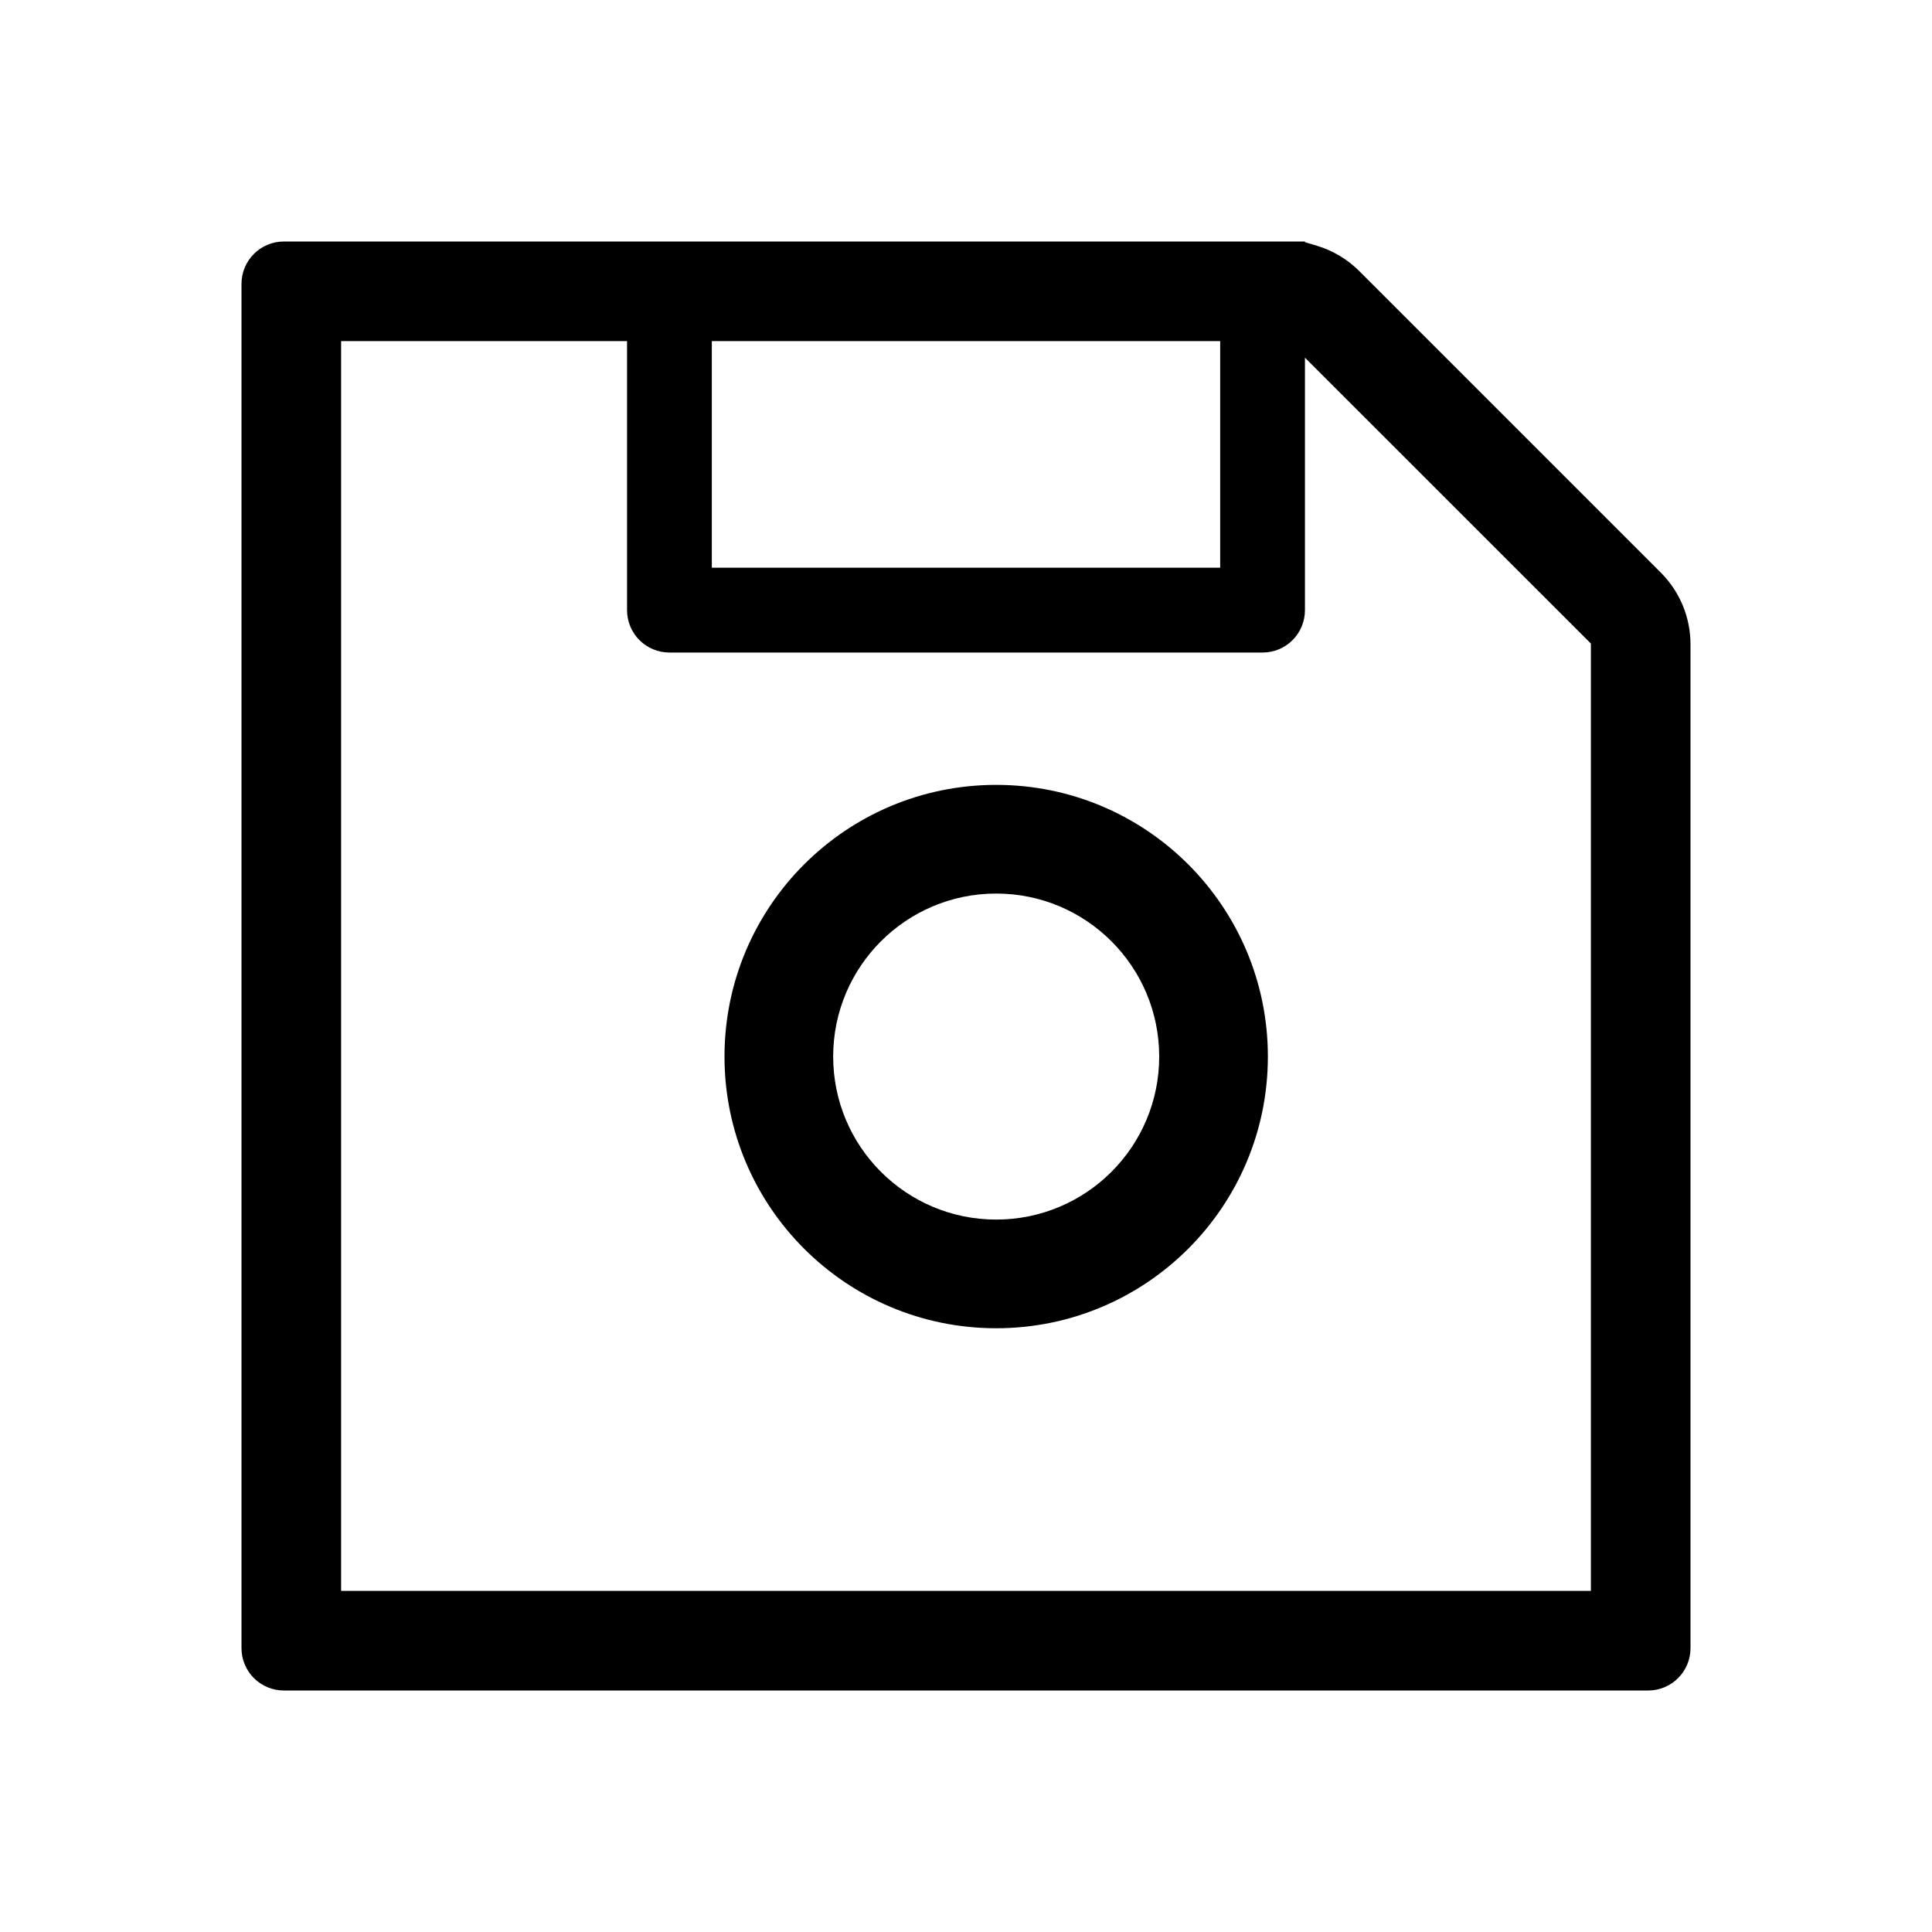
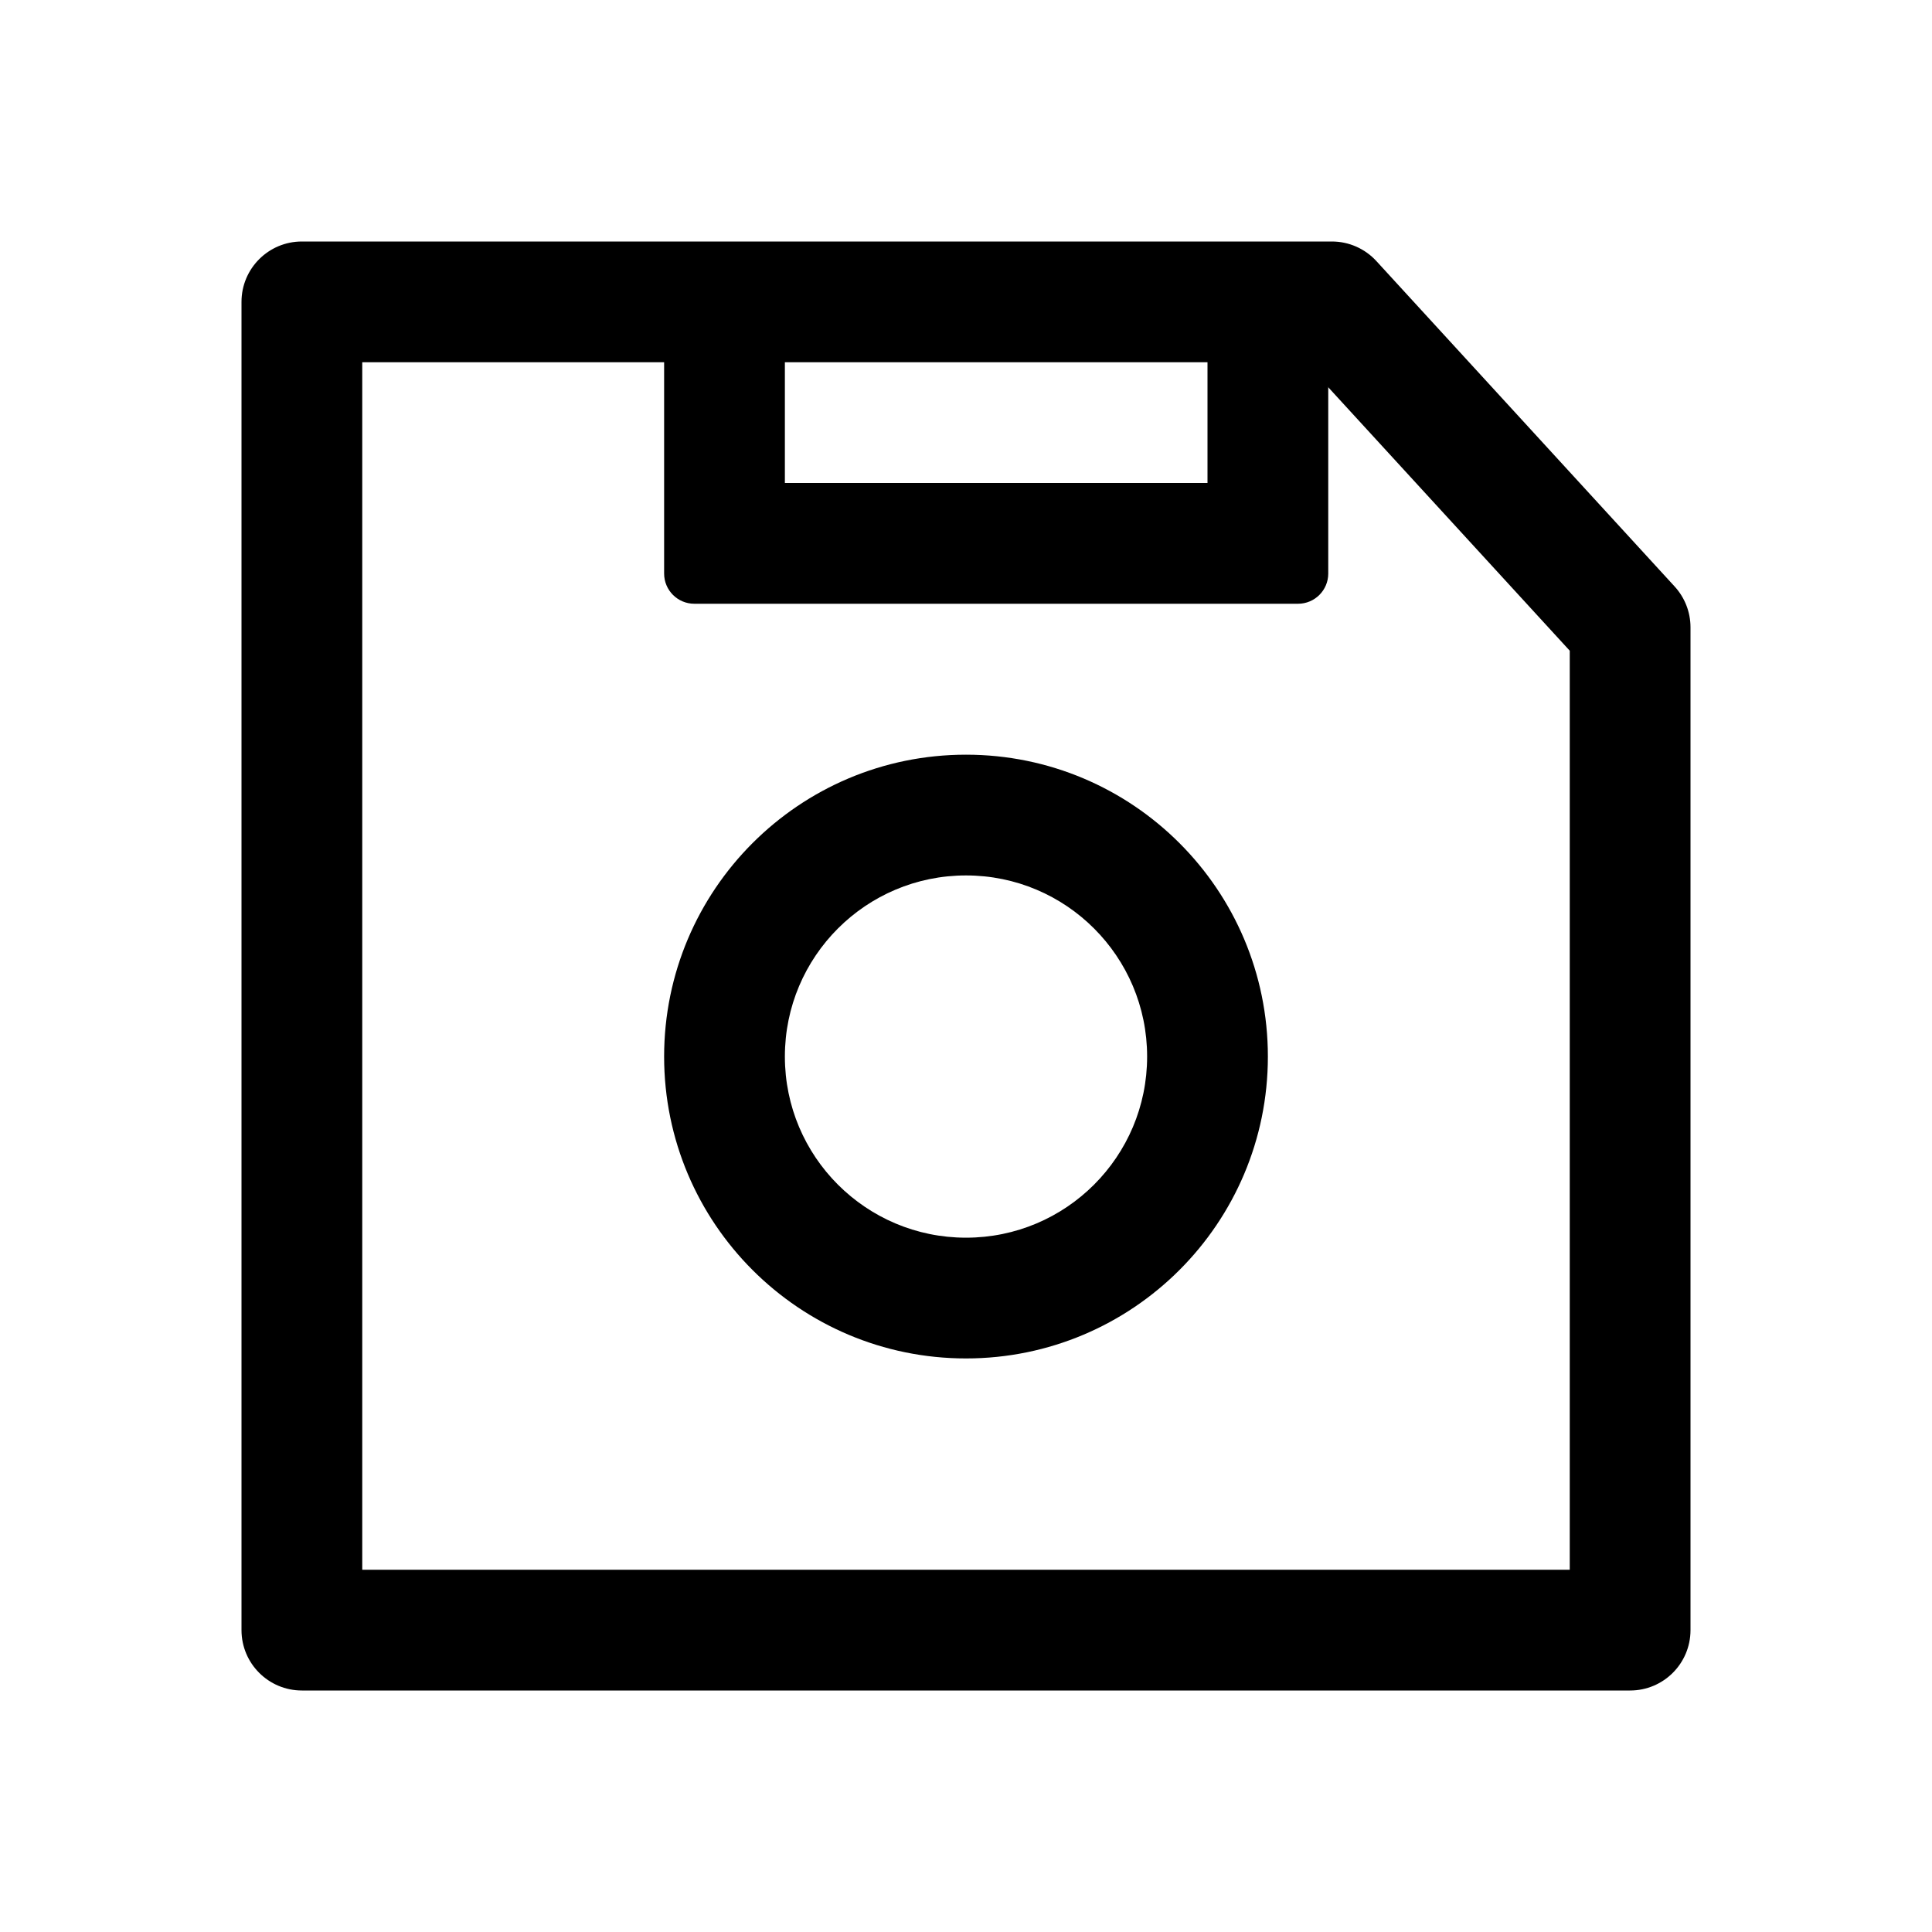
- <svg xmlns="http://www.w3.org/2000/svg" width="32" height="32" fill="currentColor" viewBox="0 0 32 32">
-   <path fill-rule="evenodd" d="M4 4.702C4 4.314 4.314 4 4.702 4h16.912v.011l.2.06c.262.079.504.223.702.421l4.992 4.992c.316.316.492.742.492 1.19v16.624a.701.701 0 01-.702.702H4.702A.701.701 0 014 27.298V4.702zm6.386.948H5.65v20.7h20.7V10.659l-4.736-4.735v4.182a.701.701 0 01-.702.702h-9.824a.701.701 0 01-.702-.702V5.65zm9.824 0h-8.42v3.753h8.42V5.65z" clip-rule="evenodd" />
-   <path fill-rule="evenodd" d="M16.5 20.2a2.7 2.7 0 100-5.4 2.7 2.7 0 000 5.4zm0 1.8a4.5 4.5 0 100-9 4.5 4.5 0 000 9z" clip-rule="evenodd" />
+ <svg xmlns="http://www.w3.org/2000/svg" width="32" height="32" viewBox="0 0 32 32">
+   <path fill-rule="evenodd" d="M26 26V10.778L21.62 6H6v20h20zm1 2H5a1 1 0 01-1-1V5a1 1 0 011-1h17.06a1 1 0 01.737.324l4.94 5.39a1 1 0 01.263.675V27a1 1 0 01-1 1z" clip-rule="evenodd" />
+   <path fill-rule="evenodd" d="M16 20.5a3 3 0 100-6 3 3 0 000 6zm0 2a5 5 0 100-10 5 5 0 000 10zM11 5h2v3h7V5h2v4.5a.5.5 0 01-.5.5h-10a.5.5 0 01-.5-.5V5z" clip-rule="evenodd" />
</svg>
